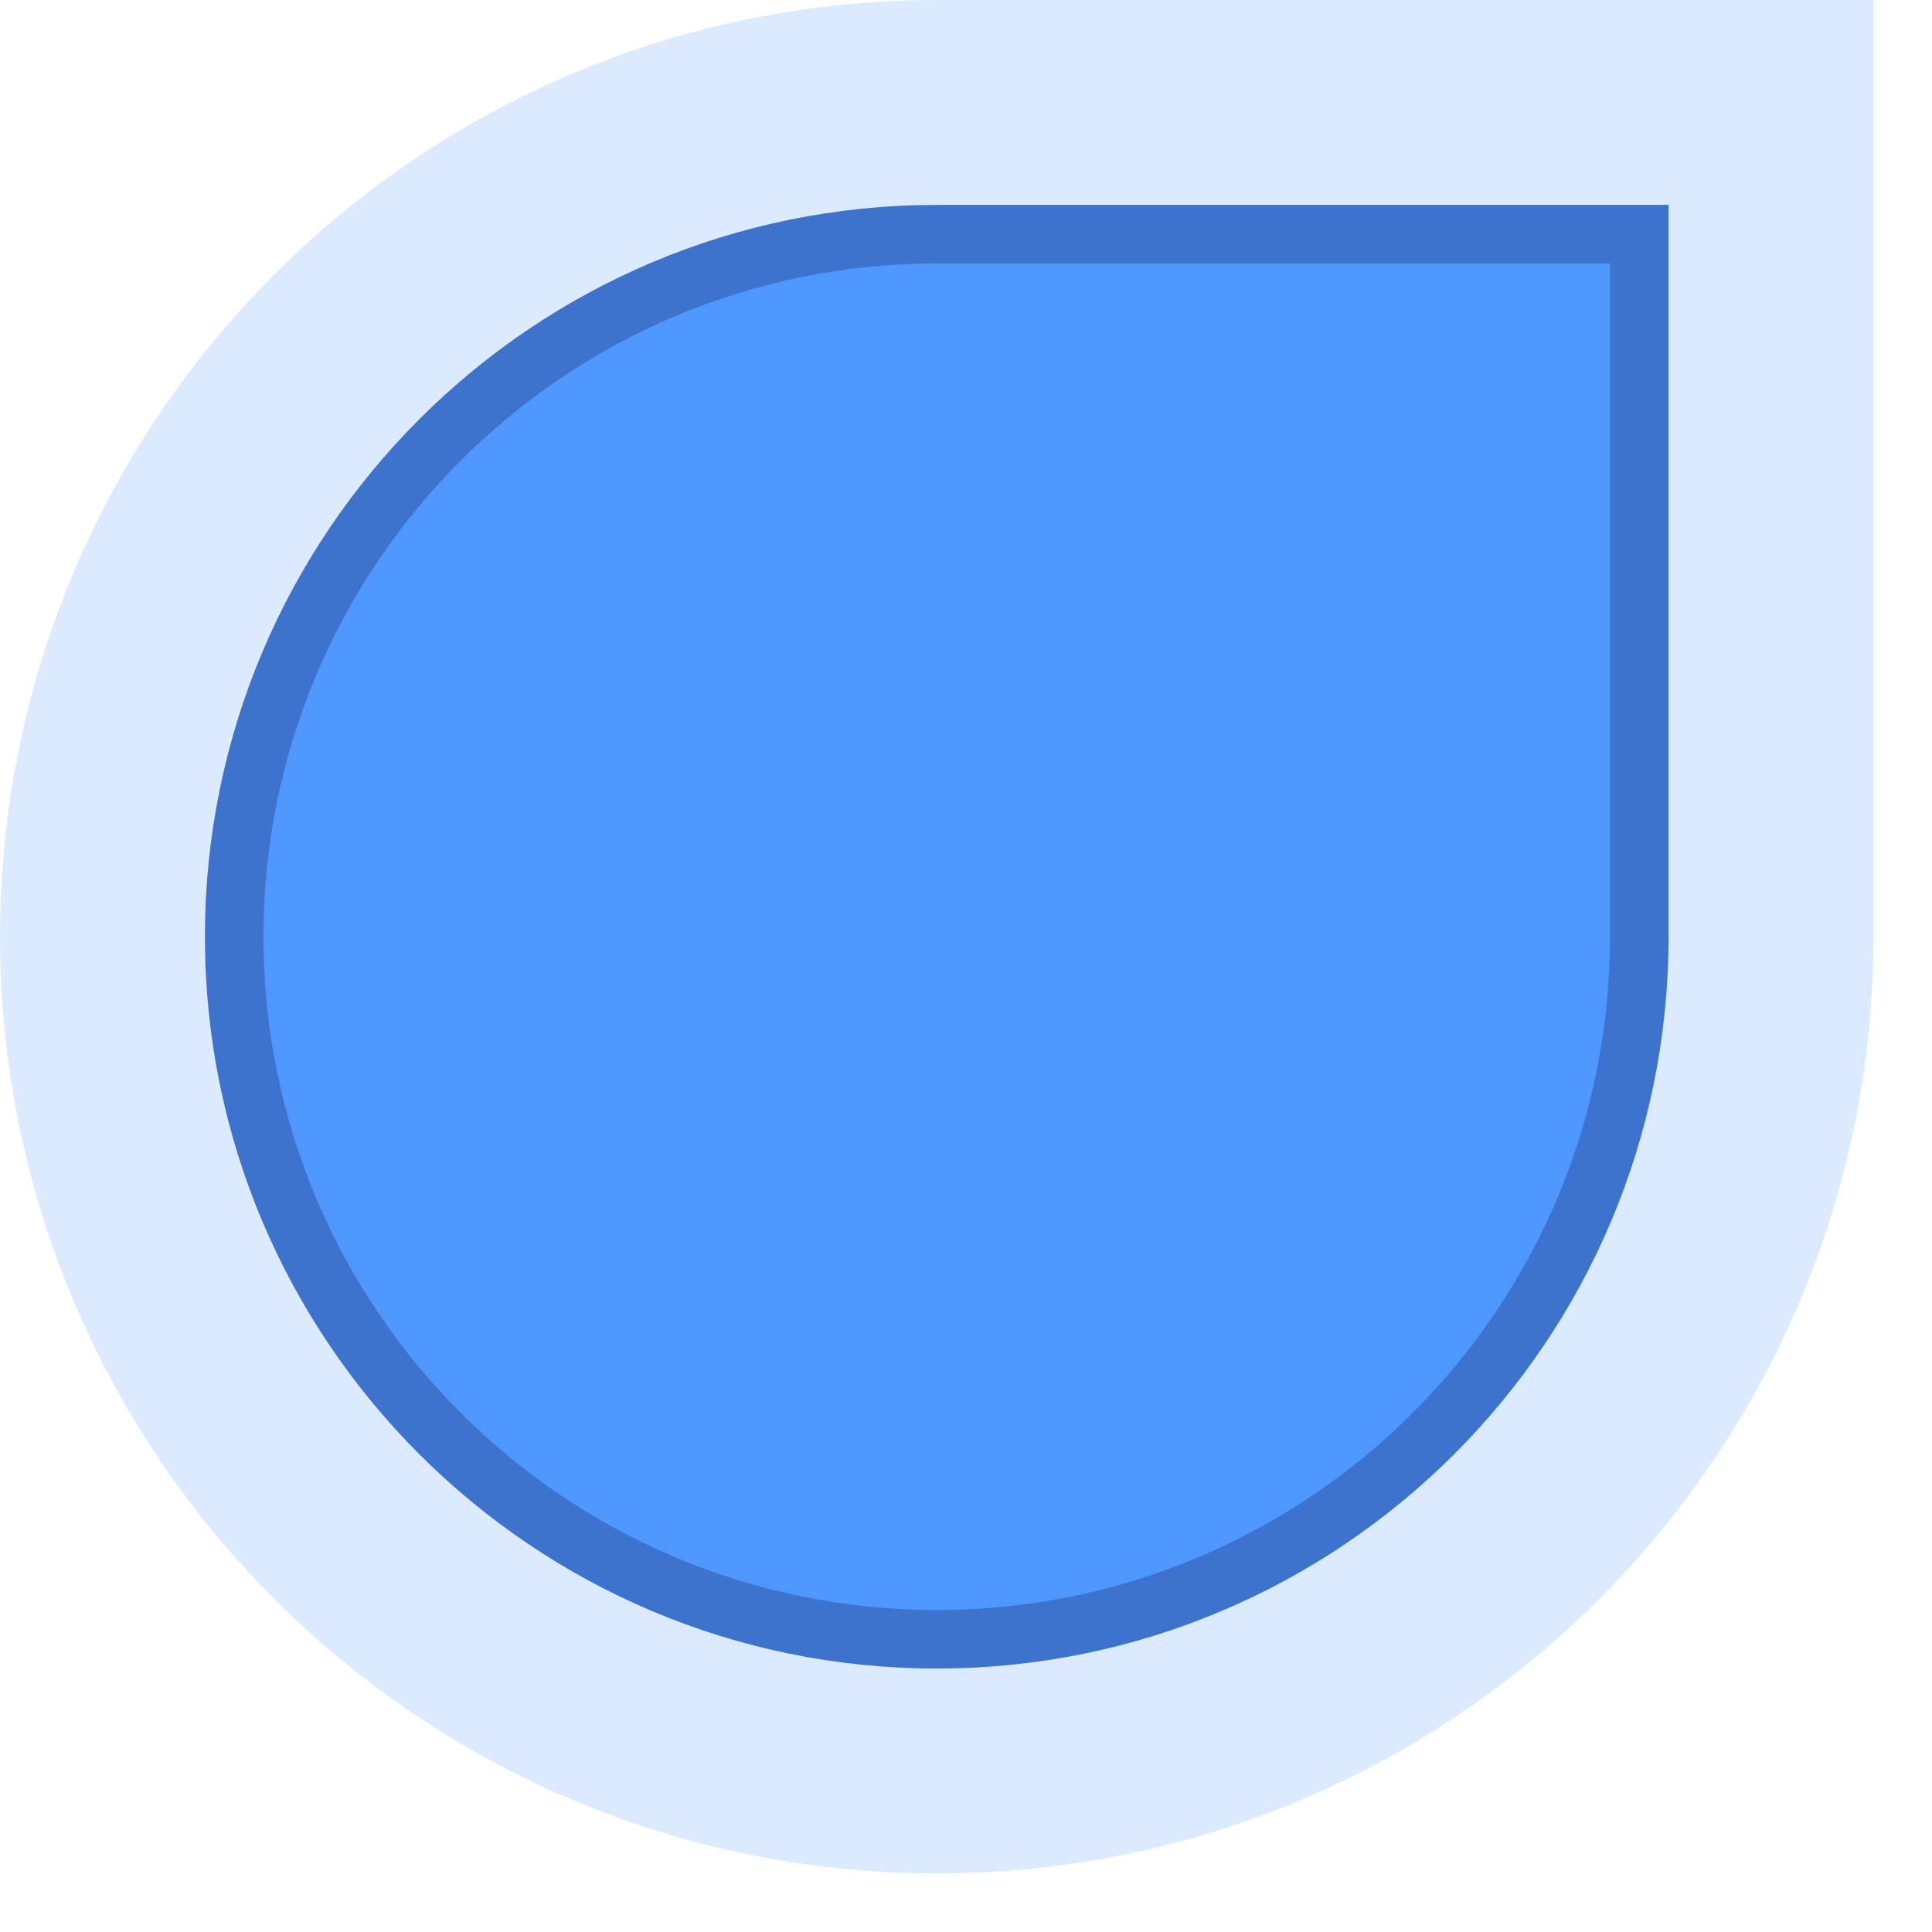
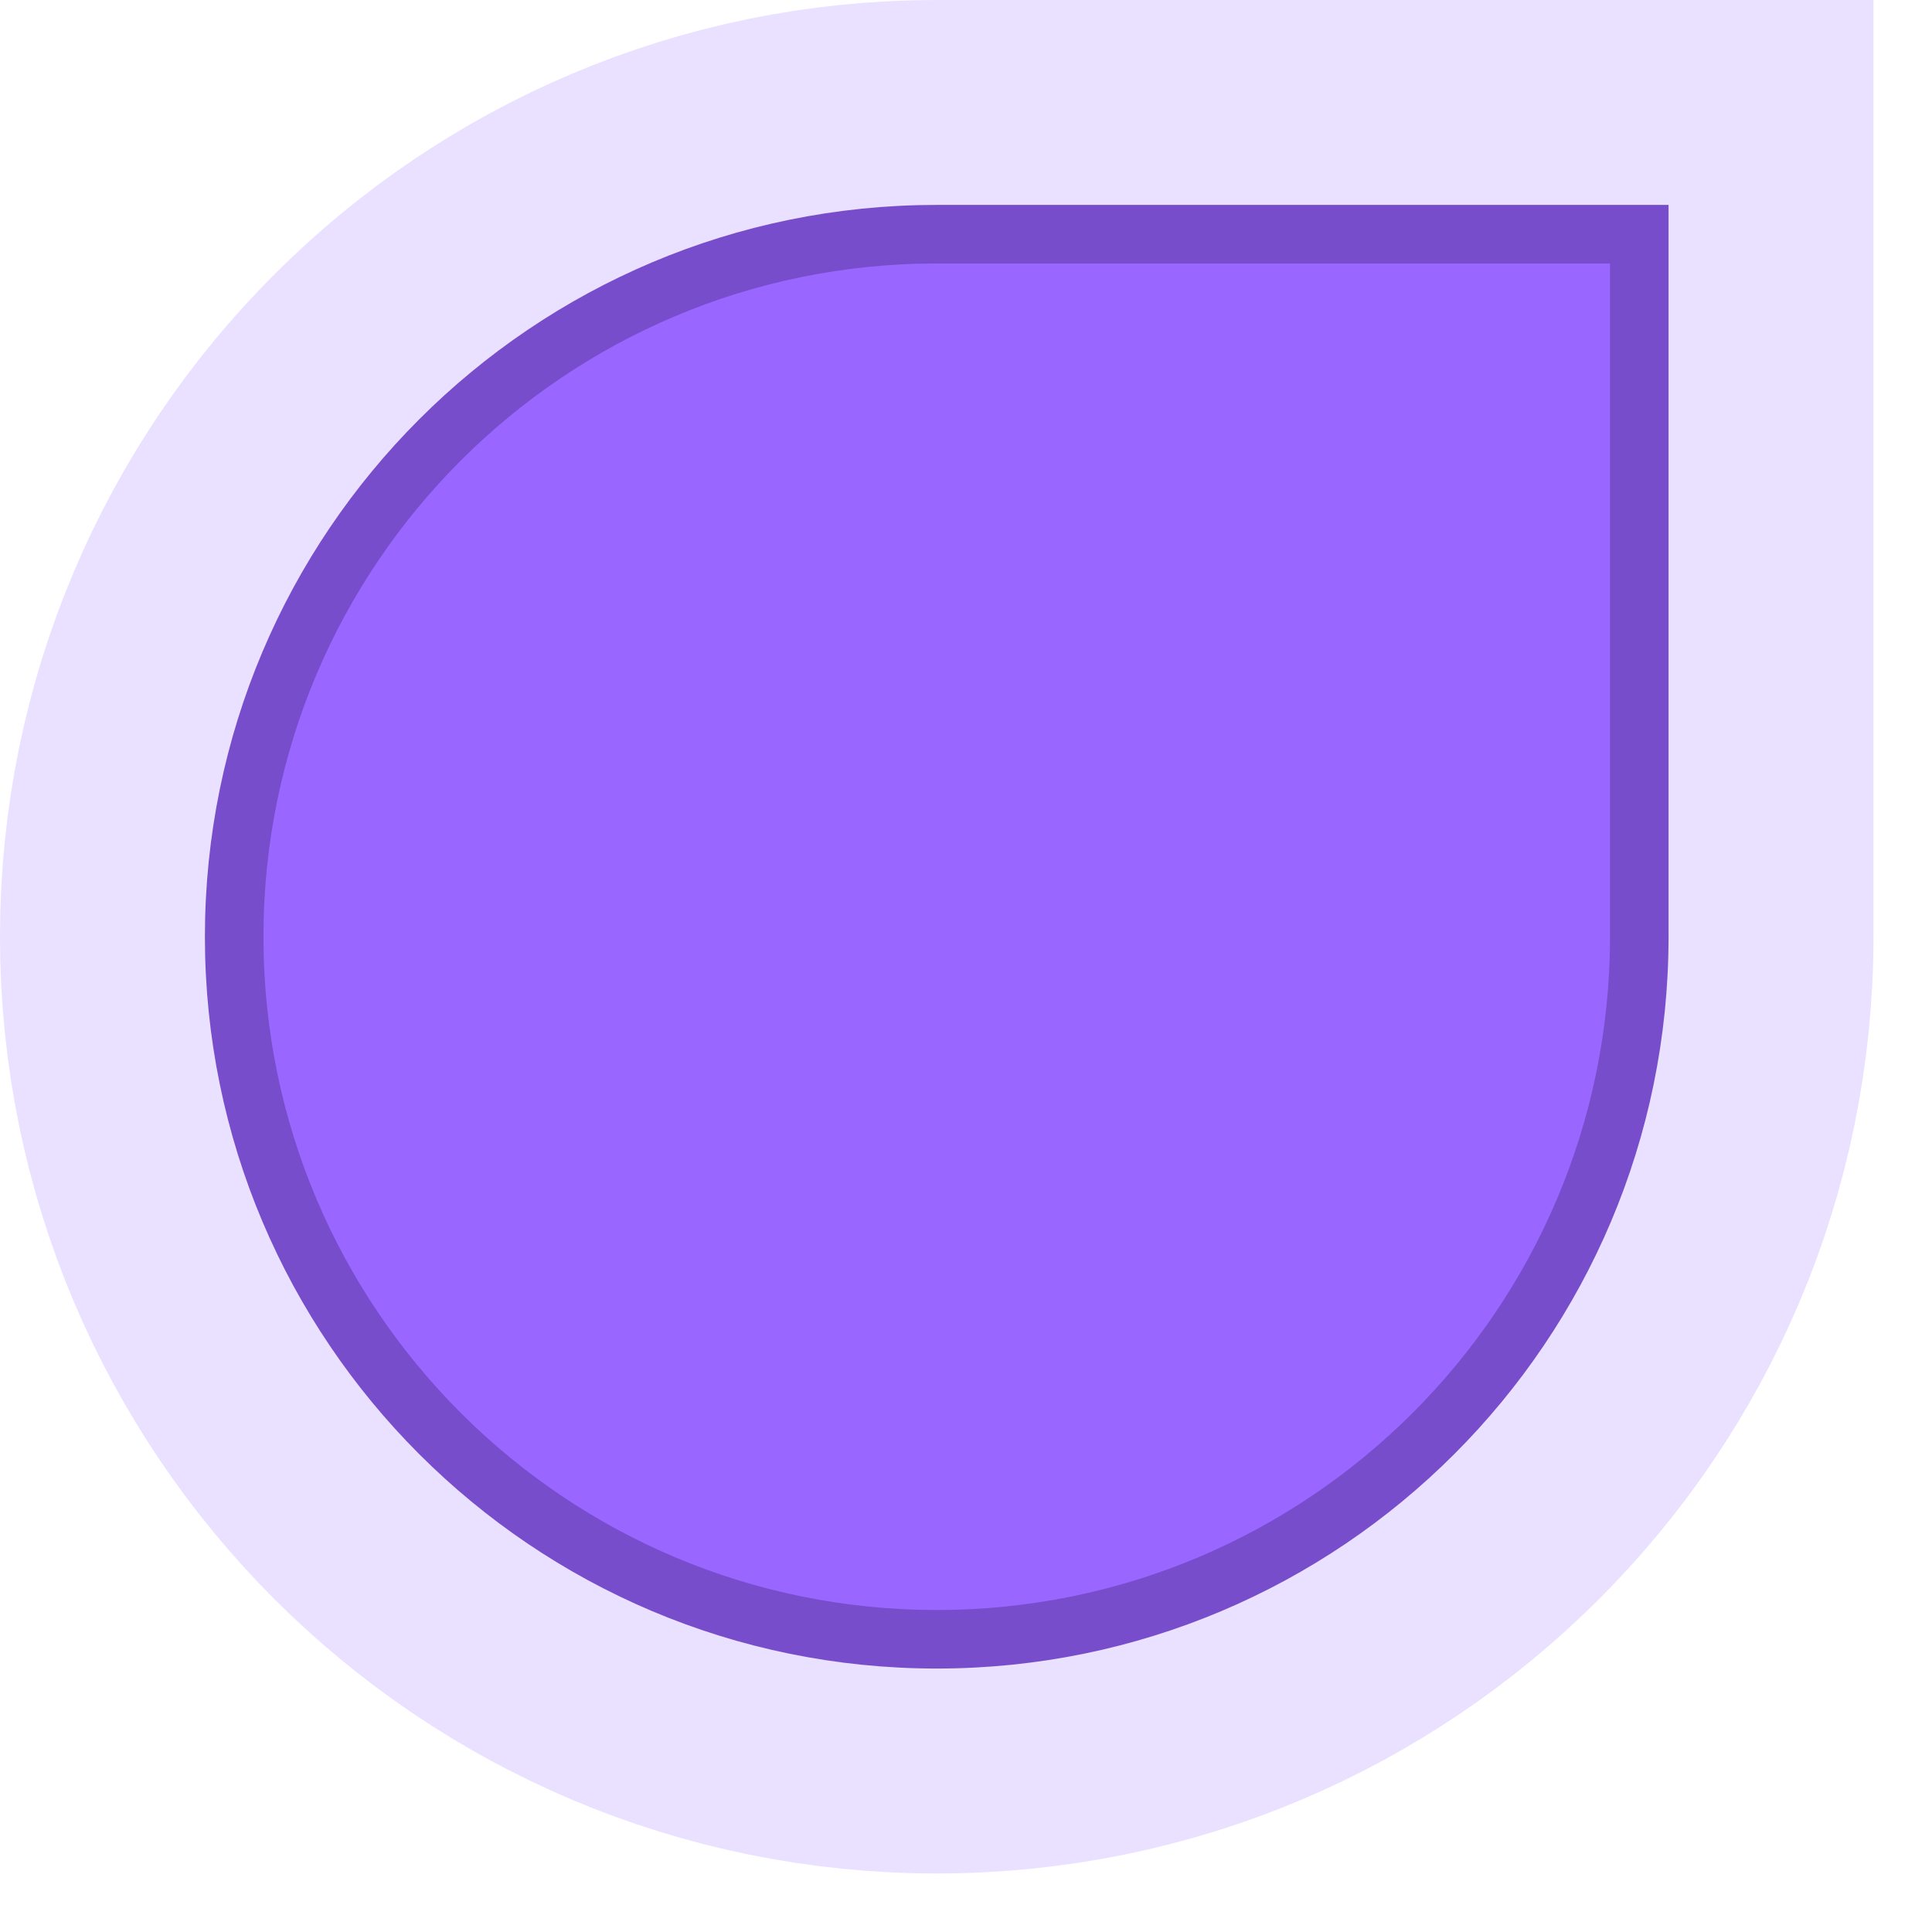
<svg xmlns="http://www.w3.org/2000/svg" xmlns:xlink="http://www.w3.org/1999/xlink" width="34px" height="34px" viewBox="1 1 33 33" version="1.1">
  <defs>
    <path d="M17,5 C23.627,5 29,10.373 29,17 L29,29 L17,29 C10.373,29 5,23.627 5,17 C5,10.373 10.373,5 17,5 Z" id="path-1" />
  </defs>
  <g id="Bottom-Left-Handle" stroke="none" stroke-width="1" fill="none" fill-rule="evenodd">
    <g id="Bottom-Left" transform="translate(17, 17) scale(1, -1) translate(-17, -17) ">
-       <use stroke="#4D97FF33" stroke-width="8" xlink:href="#path-1" />
+       <use stroke="#9966FF33" stroke-width="8" xlink:href="#path-1" />
      <use fill="black" fill-opacity="1" filter="url(#filter-2)" xlink:href="#path-1" />
-       <use stroke="#3D73CC" stroke-width="1" fill="#4D97FF" fill-rule="evenodd" xlink:href="#path-1" />
+       <use stroke="#774DCB" stroke-width="1" fill="#9966FF" fill-rule="evenodd" xlink:href="#path-1" />
    </g>
  </g>
</svg>
